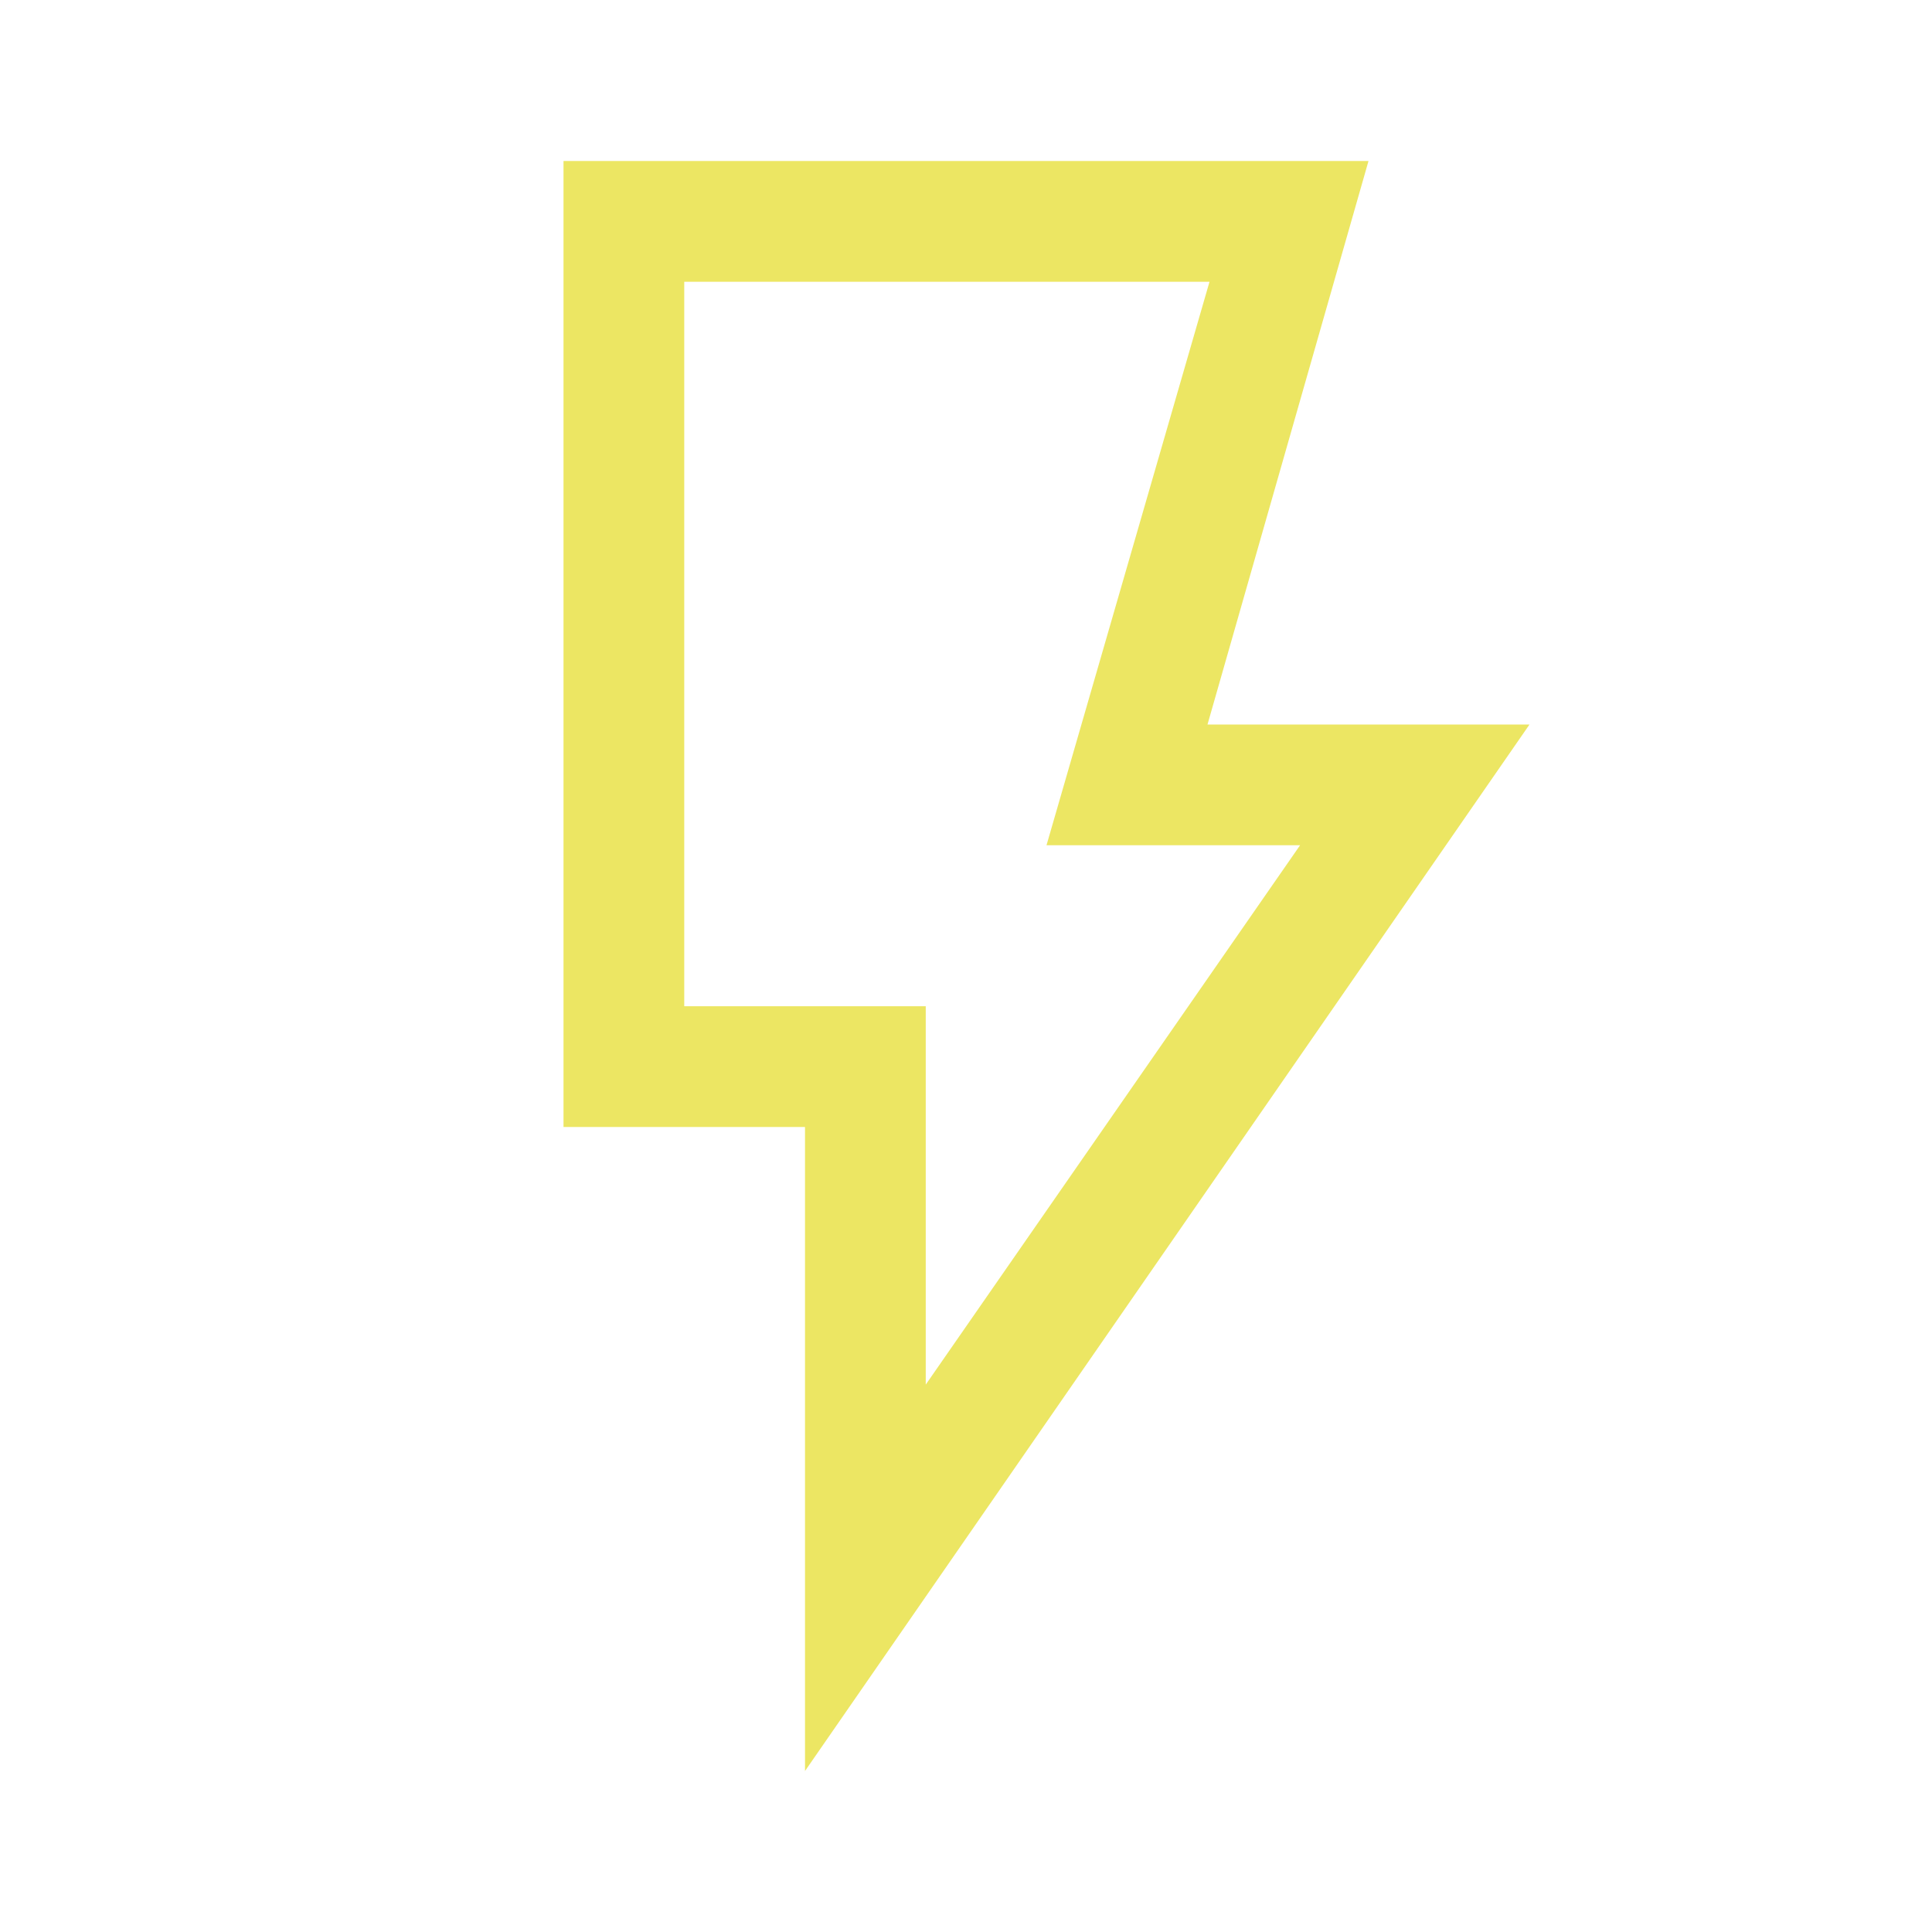
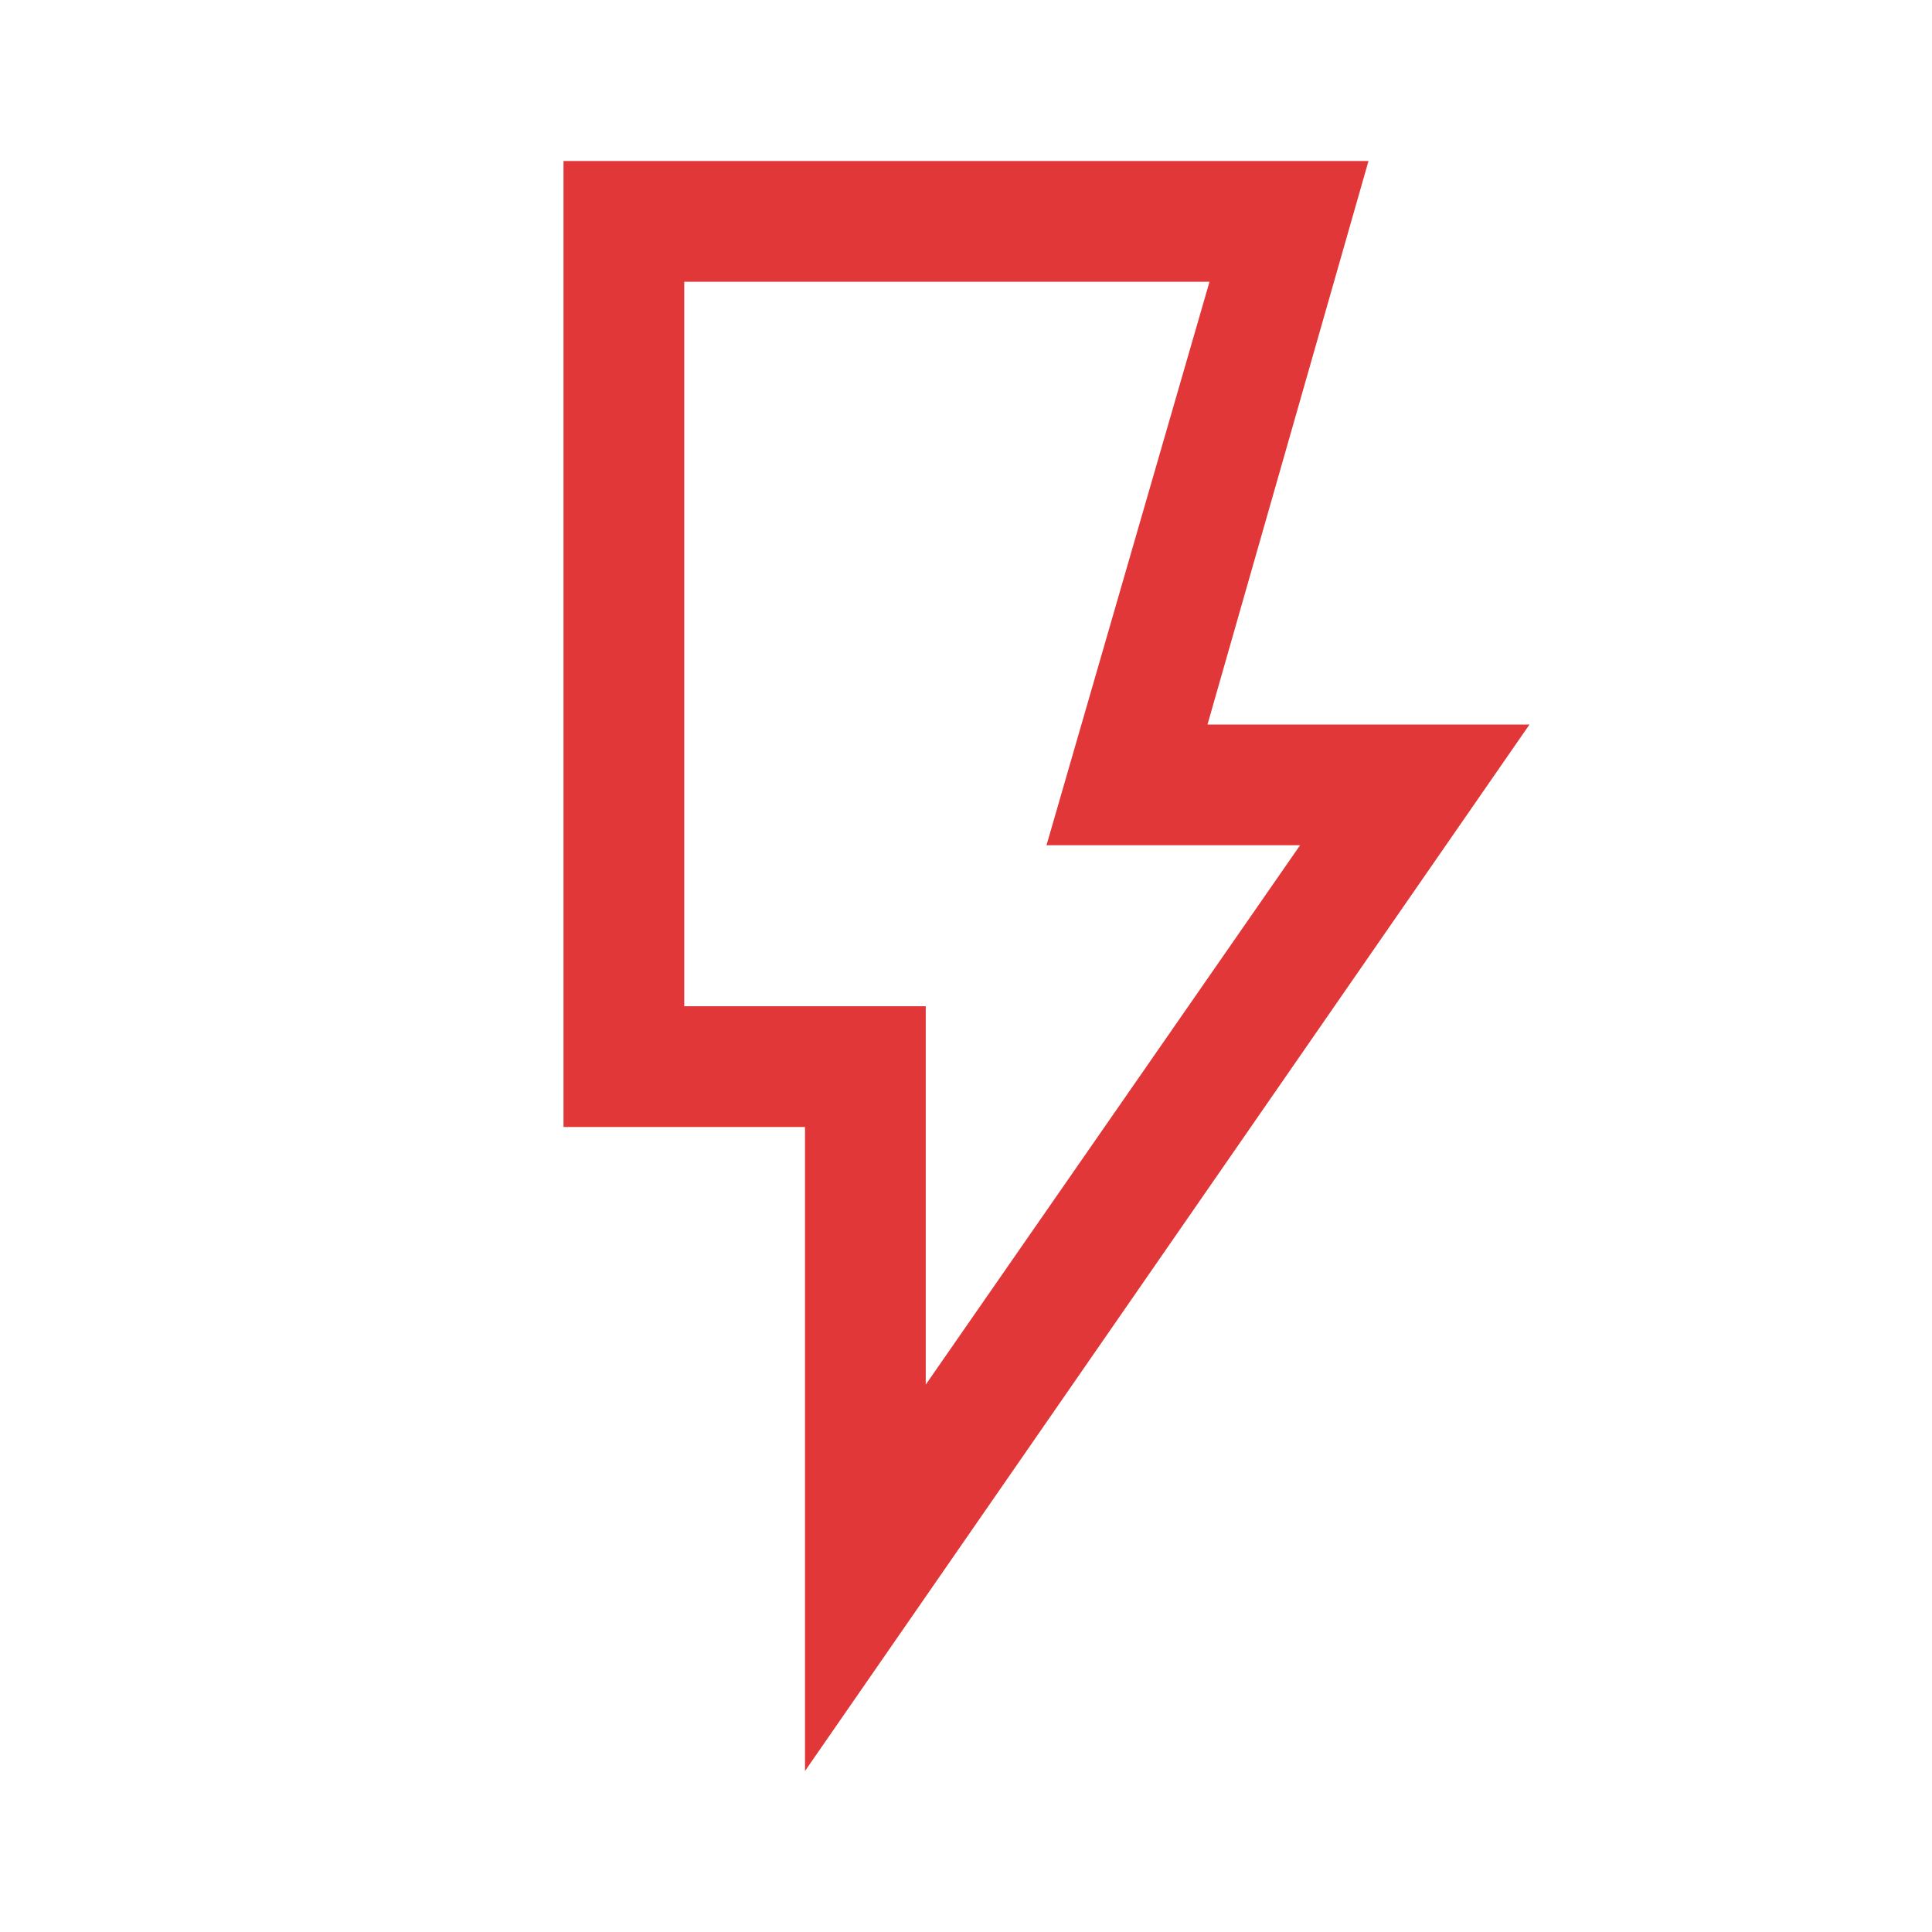
<svg xmlns="http://www.w3.org/2000/svg" height="48" viewBox="0 96 960 960" width="48">
-   <path d="m460 784 186-268H520l81-280H340v360h120v188Zm-60 192V656H280V176h400l-80 280h160L400 976Zm60-380H340h120Z" style="fill: #ECE663;" />
+   <path d="m460 784 186-268H520l81-280H340v360h120v188Zm-60 192V656H280V176h400l-80 280h160L400 976Zm60-380H340h120Z" style="fill: #E23738;" />
</svg>
